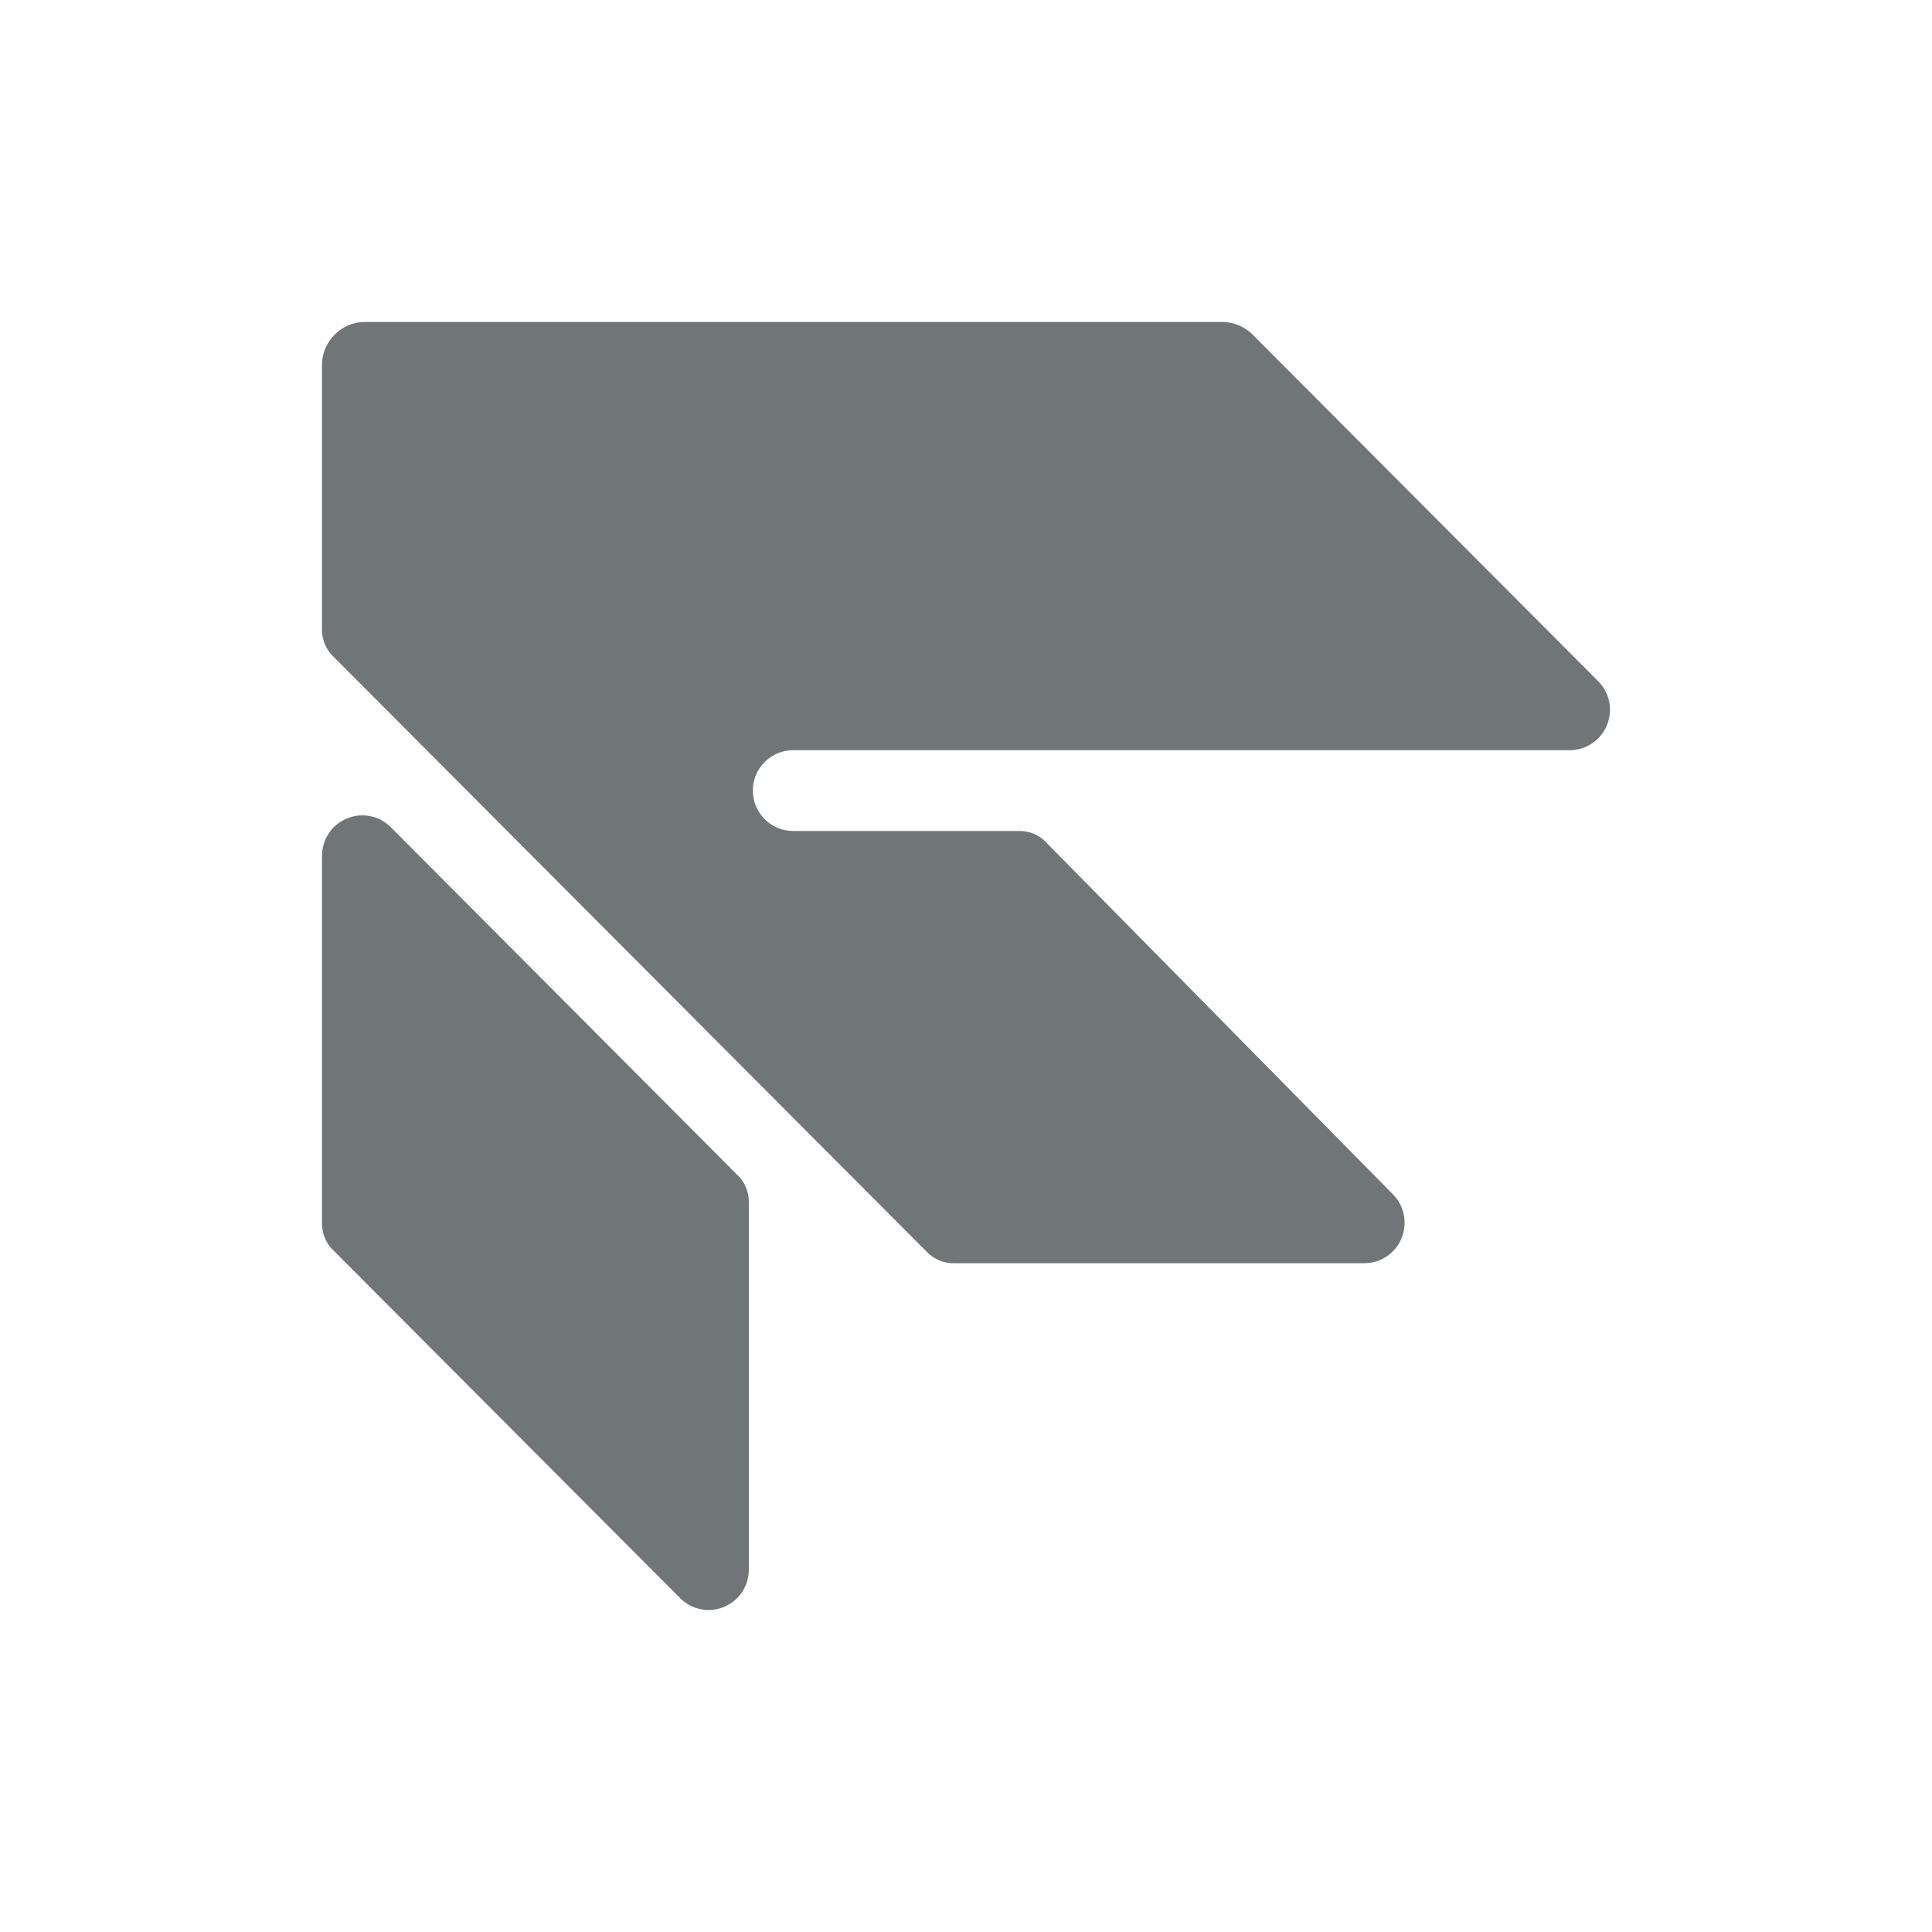
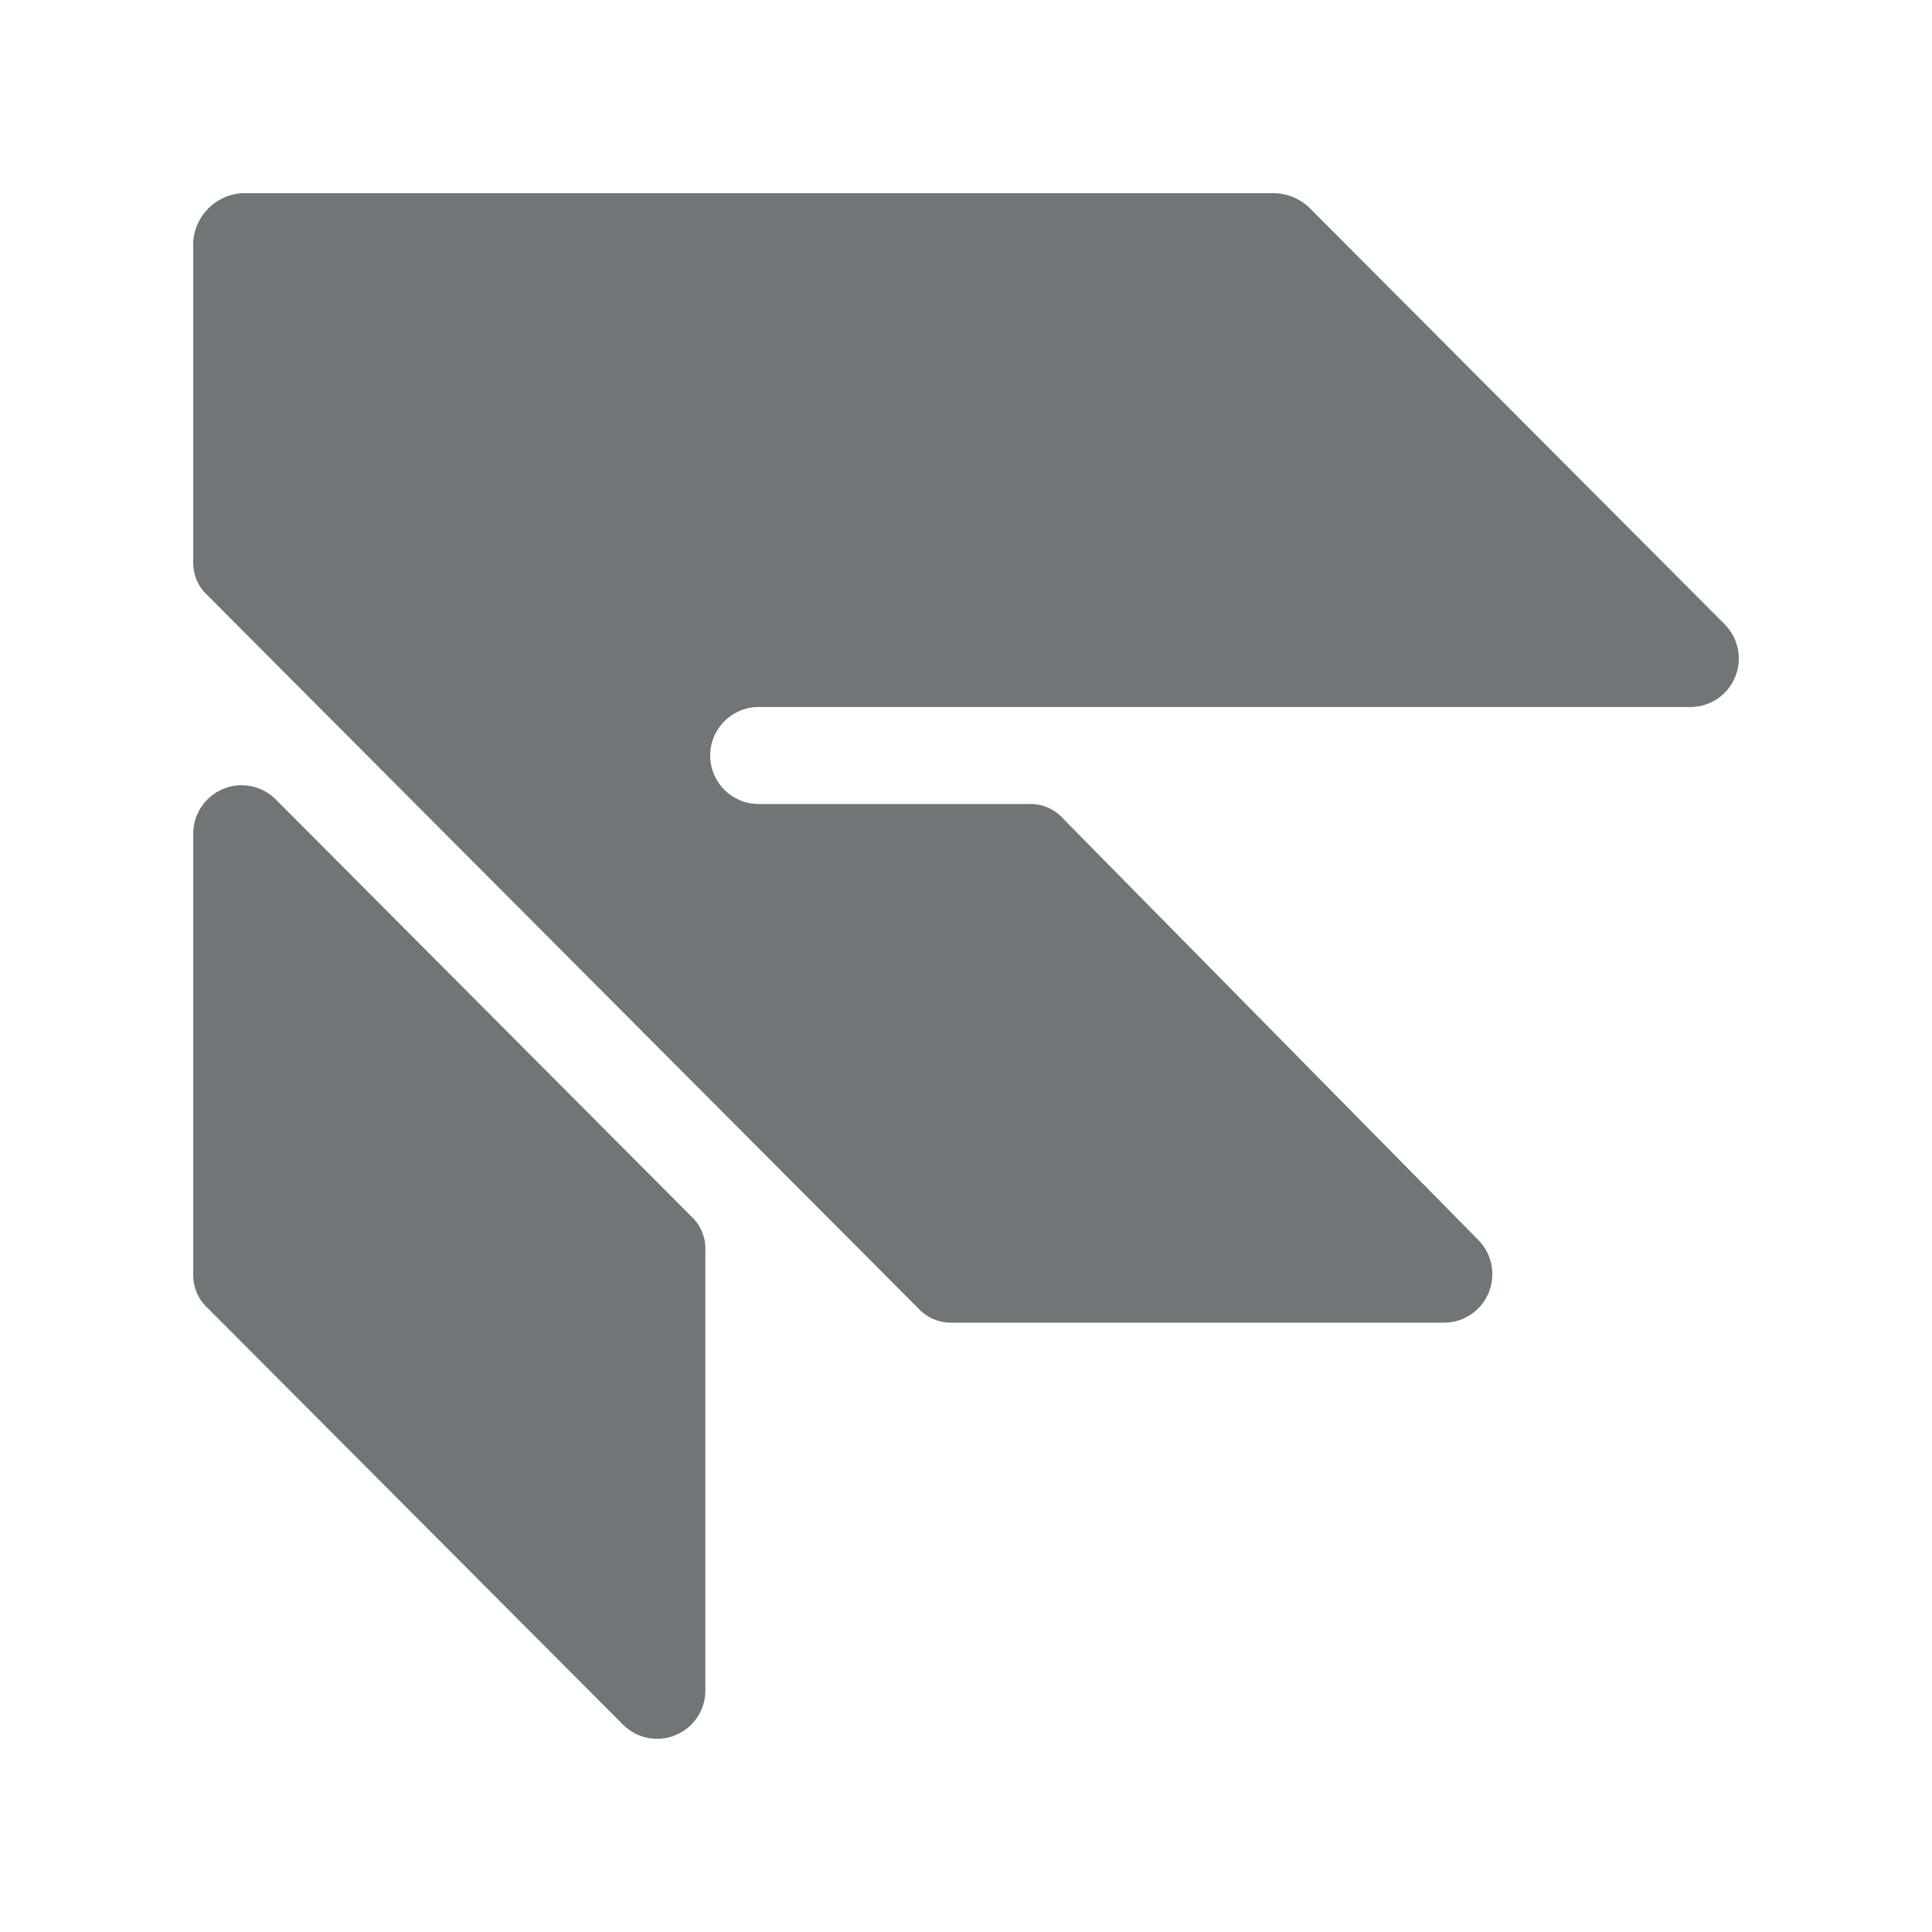
- <svg xmlns="http://www.w3.org/2000/svg" width="24" height="24" viewBox="0 0 24 24">
-   <path fill="#707578" fill-rule="evenodd" d="M4.31,10.167 C4.495,10.09 4.708,10.132 4.851,10.272 L4.851,10.272 L9.152,14.588 C9.251,14.677 9.306,14.806 9.302,14.939 L9.302,14.939 L9.302,19.505 C9.3,19.706 9.178,19.886 8.993,19.962 C8.808,20.039 8.595,19.997 8.452,19.856 L8.452,19.856 L4.15,15.541 C4.051,15.452 3.997,15.323 4,15.19 L4,15.19 L4,10.624 C4.003,10.423 4.125,10.243 4.31,10.167 Z M15.205,4 C15.336,4.006 15.46,4.059 15.555,4.151 L15.555,4.151 L19.857,8.466 C19.997,8.609 20.039,8.823 19.962,9.008 C19.886,9.194 19.707,9.316 19.507,9.319 L19.507,9.319 L9.853,9.319 C9.576,9.319 9.352,9.544 9.352,9.821 C9.352,10.098 9.576,10.323 9.853,10.323 L9.853,10.323 L12.654,10.323 C12.787,10.319 12.915,10.374 13.004,10.473 L13.004,10.473 L17.306,14.839 C17.446,14.982 17.487,15.195 17.411,15.381 C17.335,15.567 17.156,15.689 16.956,15.692 L16.956,15.692 L11.854,15.692 C11.72,15.695 11.593,15.64 11.503,15.541 L11.503,15.541 L4.15,8.165 C4.051,8.075 3.997,7.947 4,7.814 L4,7.814 L4,4.502 C4.019,4.233 4.232,4.019 4.5,4 L4.5,4 Z" />
+ <svg xmlns="http://www.w3.org/2000/svg" width="20" height="20" viewBox="0 0 20 20">
+   <path fill="#707578" fill-rule="evenodd" d="M2.31,8.167 C2.495,8.09 2.708,8.132 2.851,8.272 L2.851,8.272 L7.152,12.588 C7.251,12.677 7.306,12.806 7.302,12.939 L7.302,12.939 L7.302,17.505 C7.3,17.706 7.178,17.886 6.993,17.962 C6.808,18.039 6.595,17.997 6.452,17.856 L6.452,17.856 L2.15,13.541 C2.051,13.452 1.997,13.323 2,13.19 L2,13.19 L2,8.624 C2.003,8.423 2.125,8.243 2.31,8.167 Z M13.205,2 C13.336,2.006 13.46,2.059 13.555,2.151 L13.555,2.151 L17.857,6.466 C17.997,6.609 18.039,6.823 17.962,7.008 C17.886,7.194 17.707,7.316 17.507,7.319 L17.507,7.319 L7.853,7.319 C7.576,7.319 7.352,7.544 7.352,7.821 C7.352,8.098 7.576,8.323 7.853,8.323 L7.853,8.323 L10.654,8.323 C10.787,8.319 10.915,8.374 11.004,8.473 L11.004,8.473 L15.306,12.839 C15.446,12.982 15.487,13.195 15.411,13.381 C15.335,13.567 15.156,13.689 14.956,13.692 L14.956,13.692 L9.854,13.692 C9.72,13.695 9.593,13.64 9.503,13.541 L9.503,13.541 L2.15,6.165 C2.051,6.075 1.997,5.947 2,5.814 L2,5.814 L2,2.502 C2.019,2.233 2.232,2.019 2.5,2 L2.5,2 Z" />
</svg>
